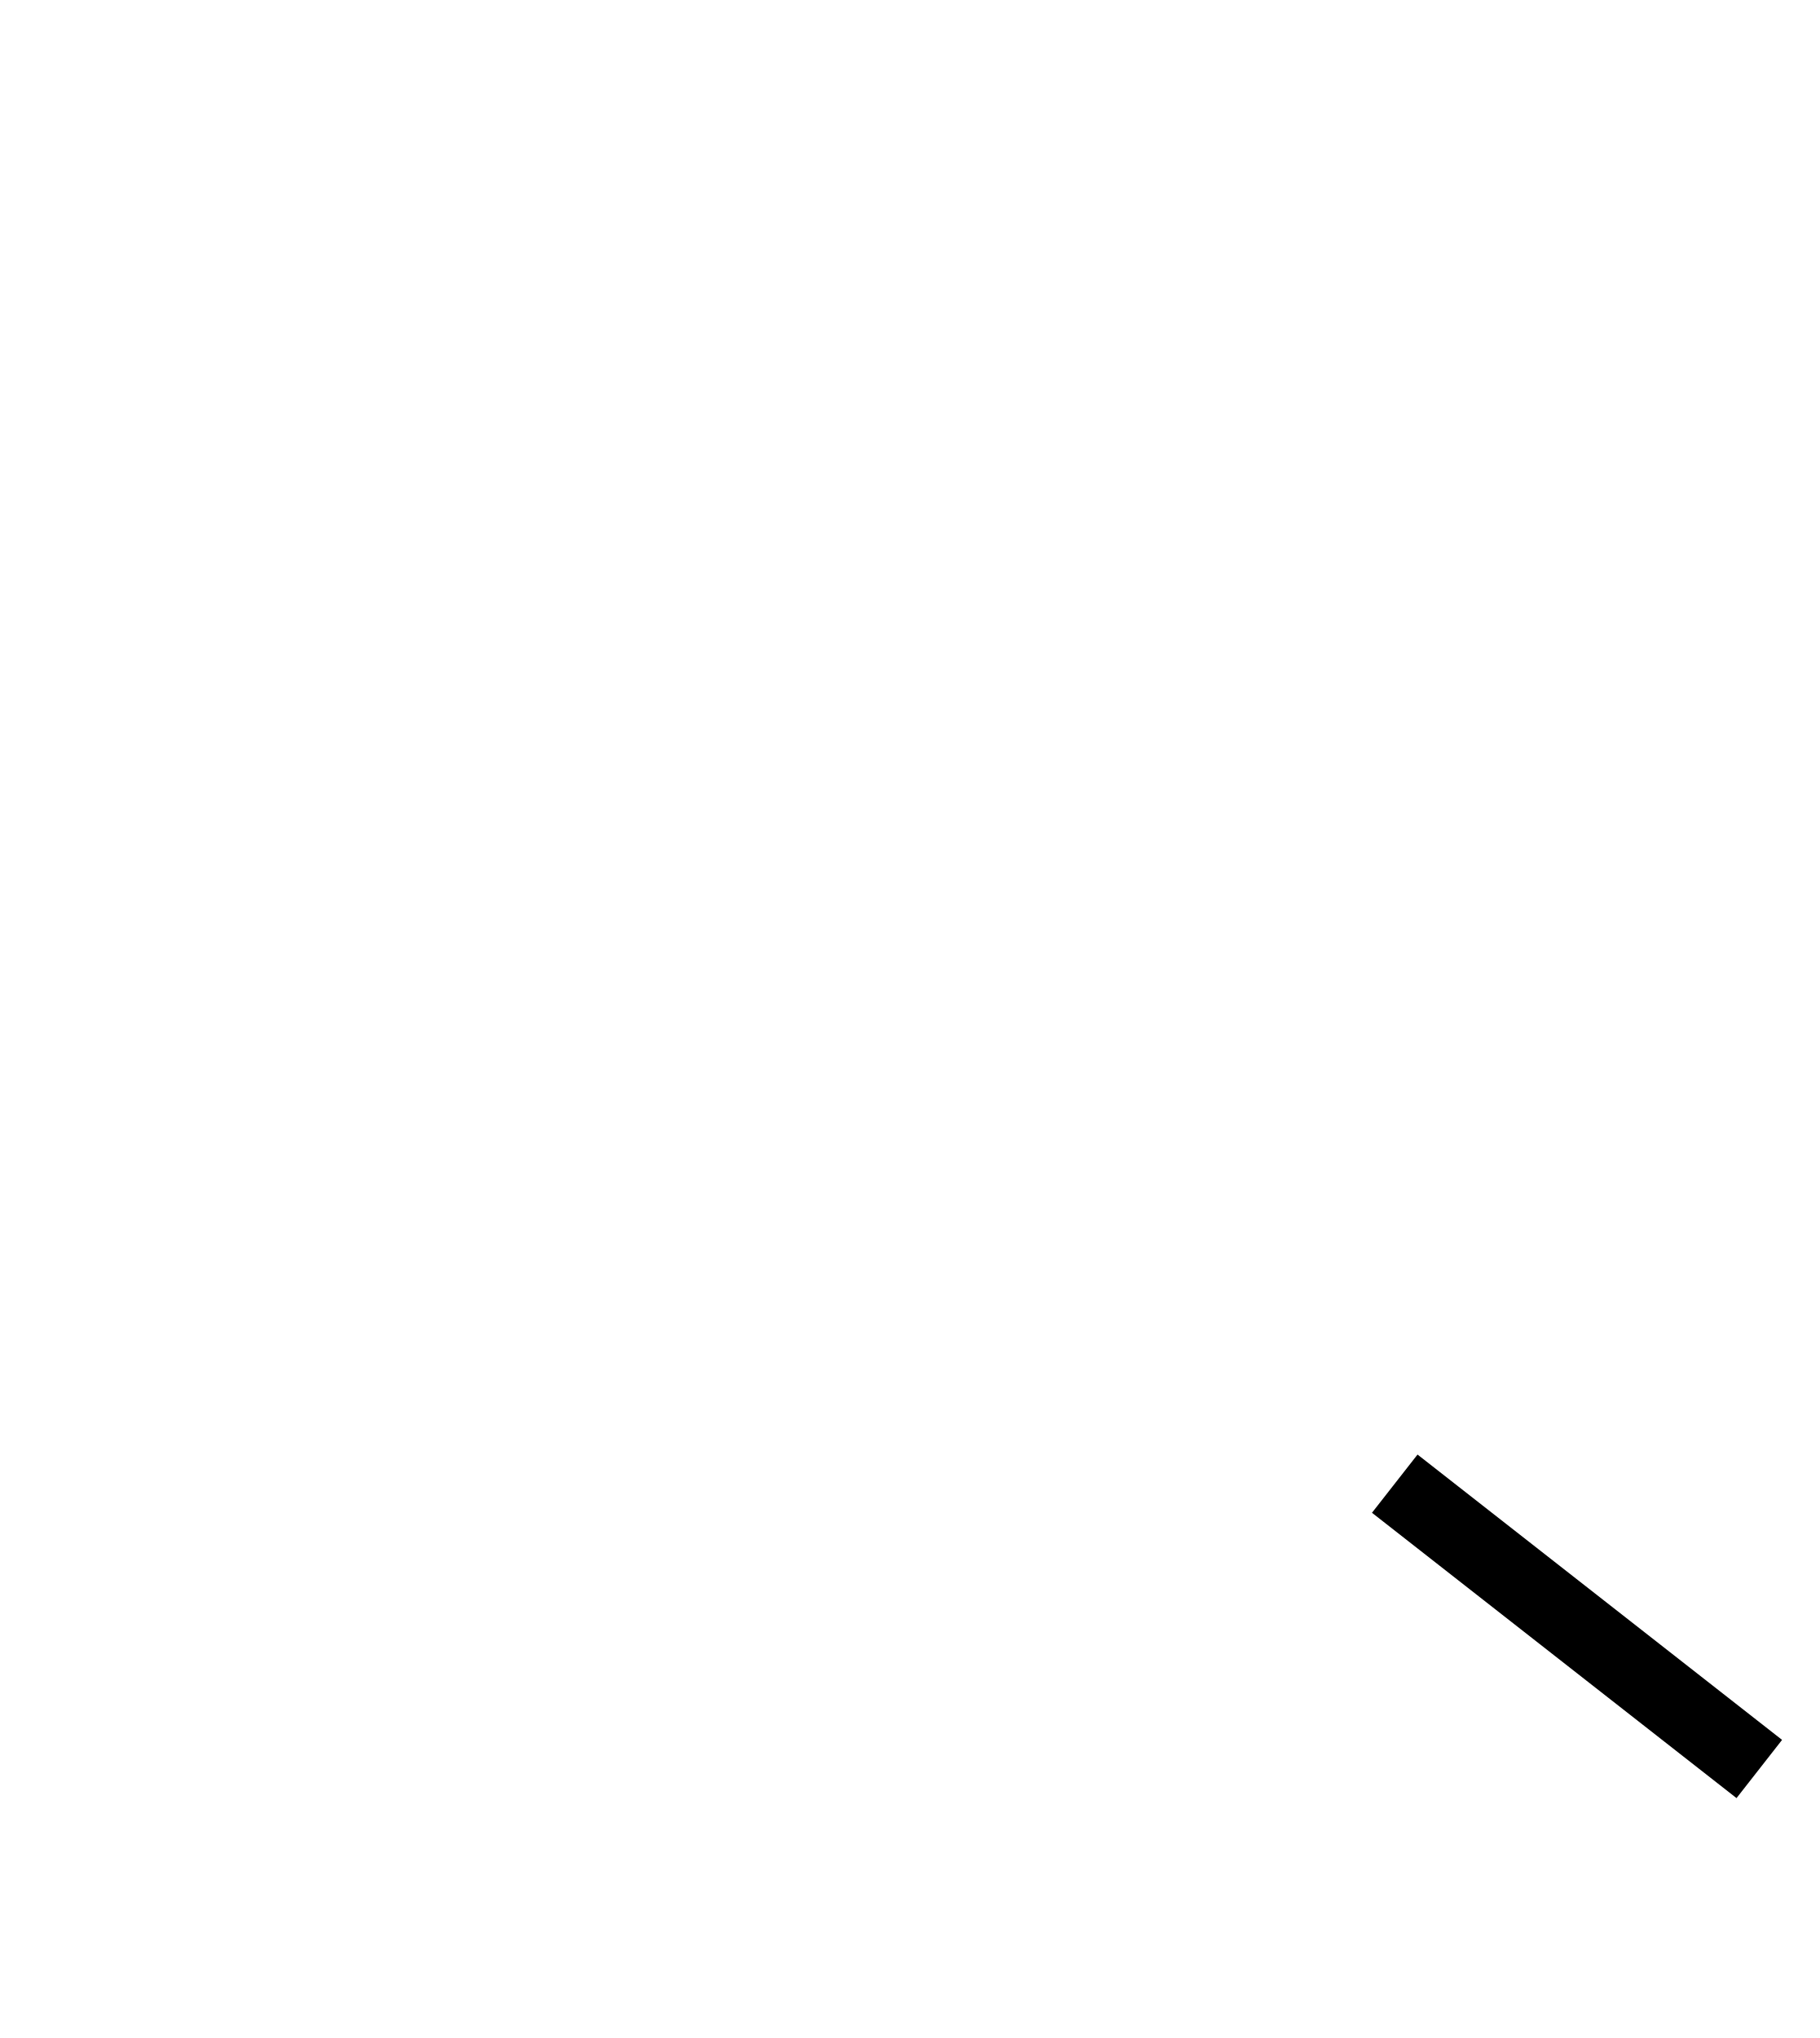
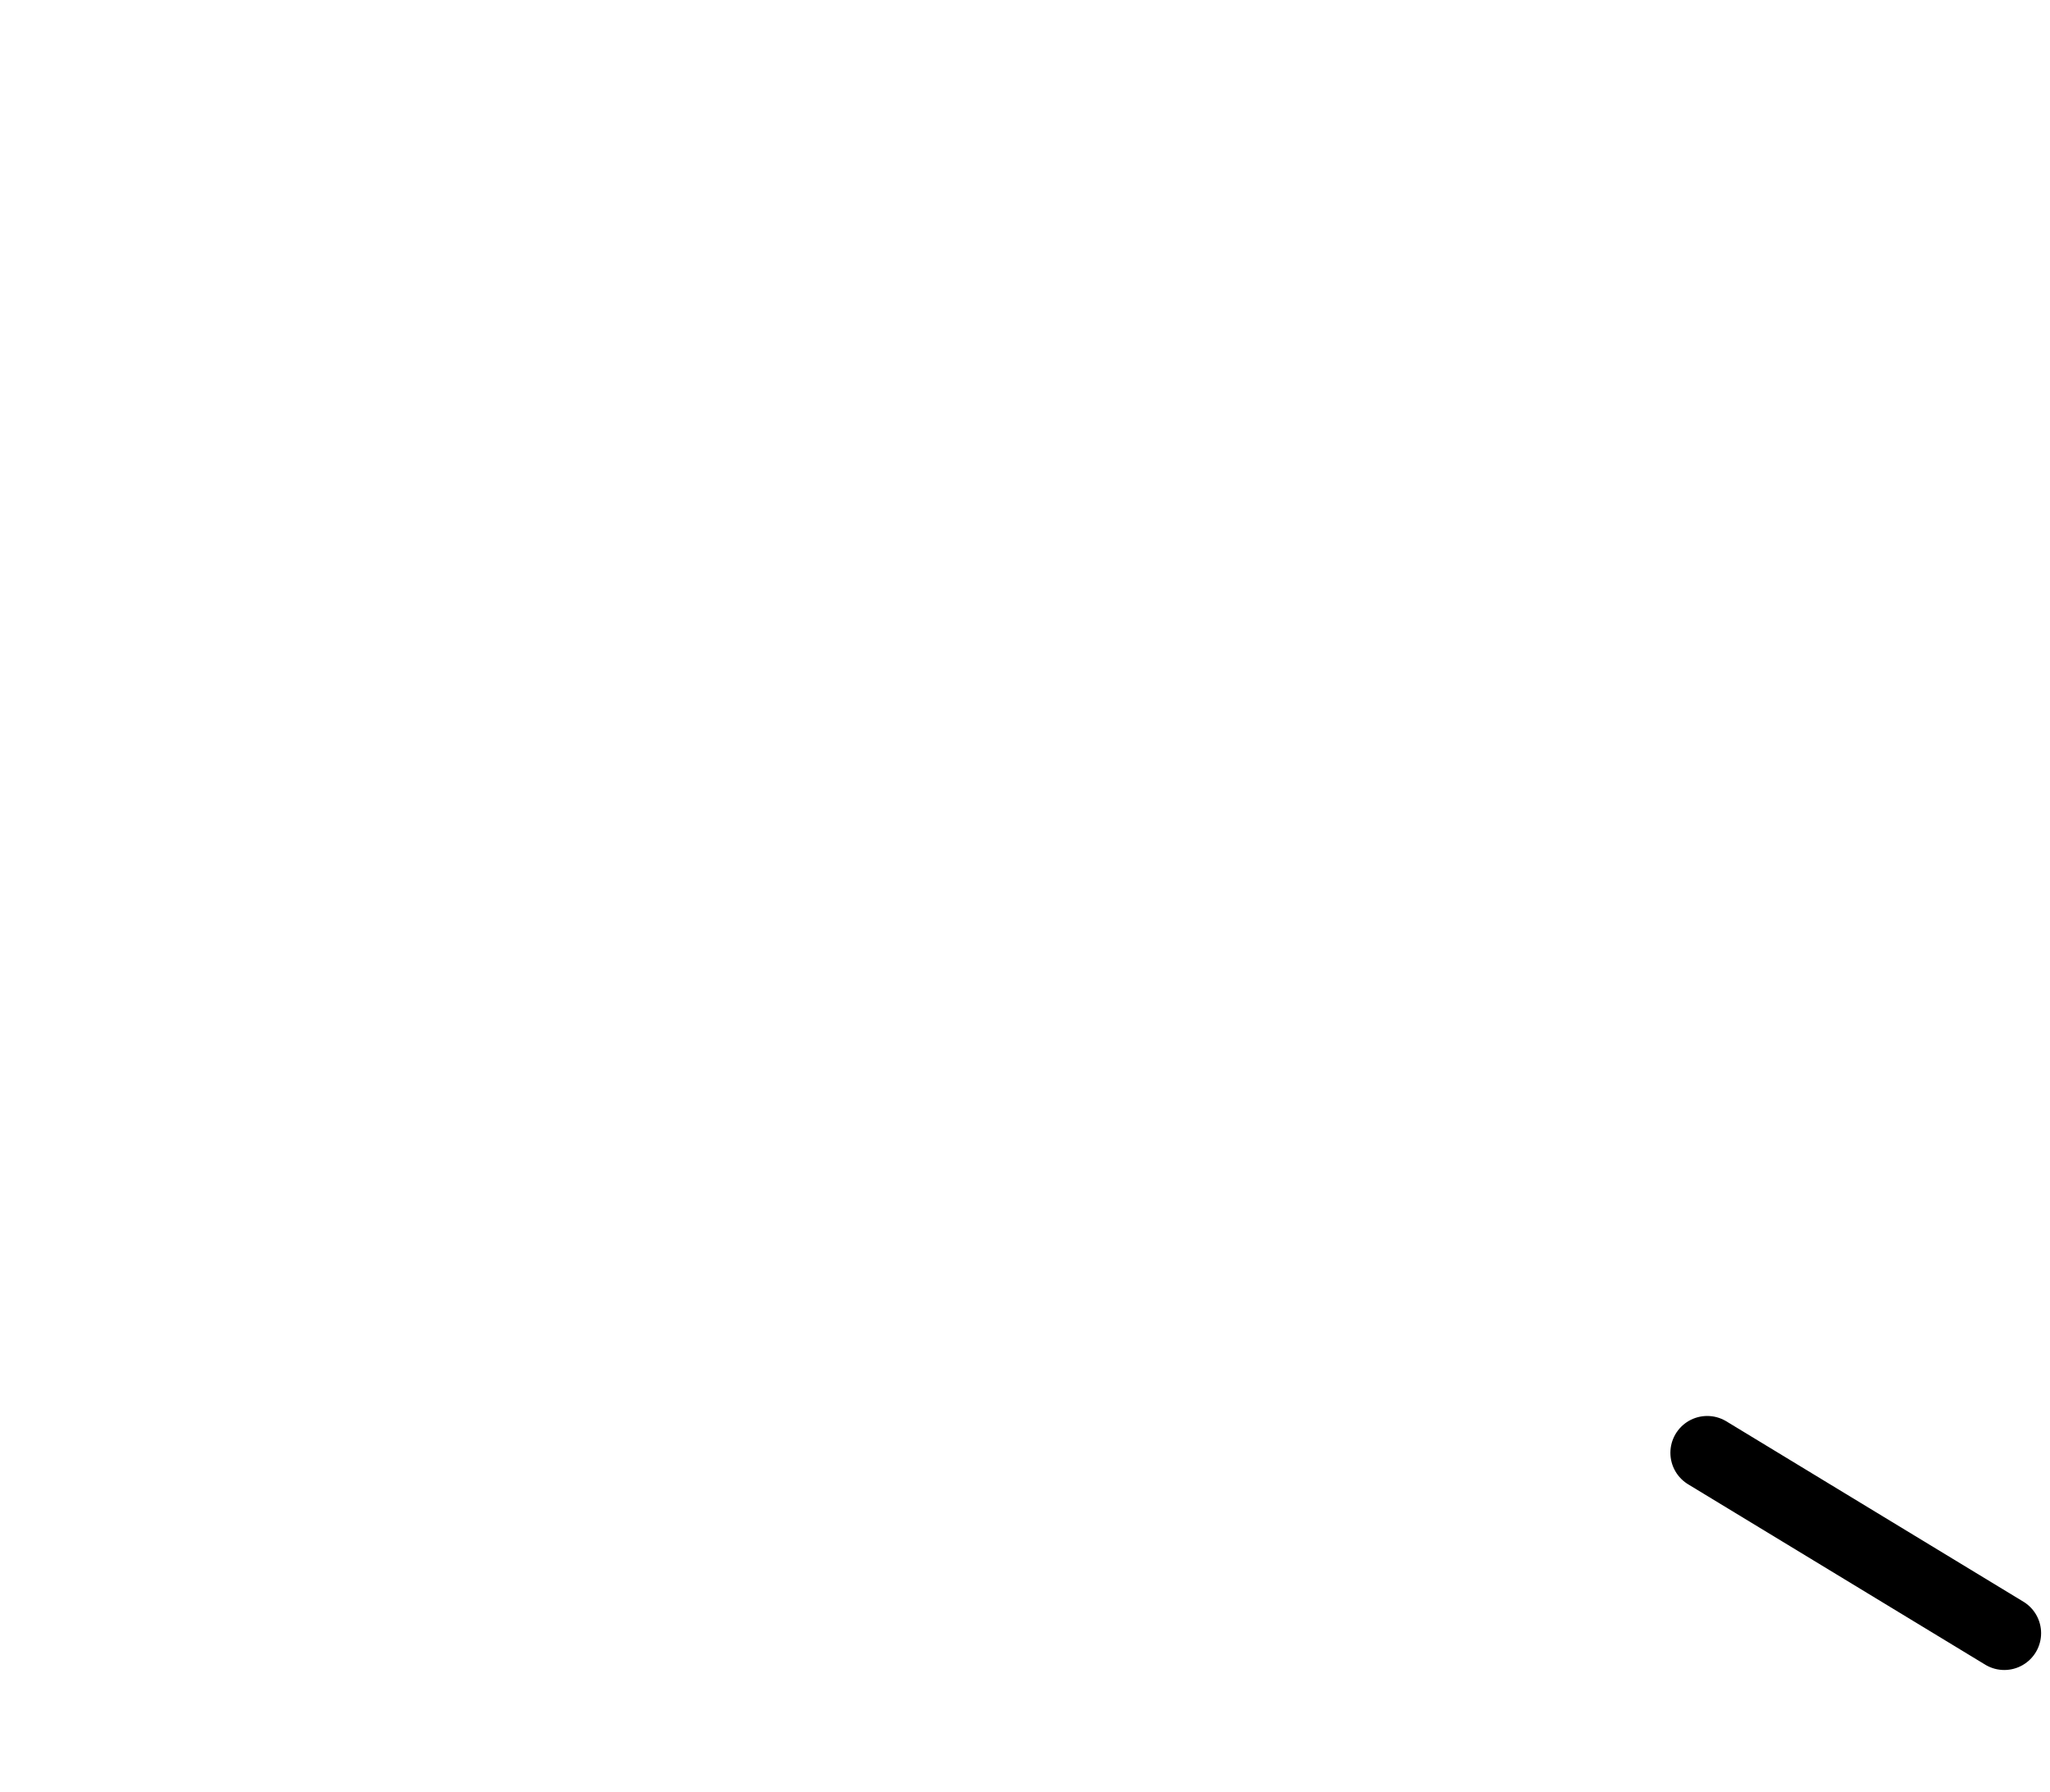
- <svg xmlns="http://www.w3.org/2000/svg" width="125mm" height="140mm" viewBox="0 0 125 140" version="1.1" id="svg8">
+ <svg xmlns="http://www.w3.org/2000/svg" width="107.866mm" height="94.239mm" viewBox="0 0 107.866 94.239" version="1.1" id="svg8">
  <defs id="defs2" />
-   <g id="layer1" transform="translate(-16.2721,-108.0891)" />
-   <g id="layer2" transform="translate(-16.2721,-108.0891)" />
-   <g id="layer3" transform="translate(-16.2721,-108.0891)" />
-   <g id="layer4" transform="translate(-16.2721,-108.0891)" />
-   <g id="layer7" transform="translate(-16.2721,-108.0891)" />
-   <g id="layer5" transform="translate(-16.2721,-108.0891)">
-     <rect style="opacity:1;fill:#000000;fill-opacity:1;stroke:none;stroke-width:1;stroke-linecap:round;stroke-linejoin:round;stroke-miterlimit:3.6;stroke-dasharray:none;stroke-opacity:1;paint-order:stroke fill markers" id="rect920-5-2" width="31.805" height="5.078" x="-249.514" y="93.76" transform="matrix(-0.7875202,-0.6162889,-0.6162889,0.7875202,0,0)" />
+   <g id="layer7" style="display:inline" transform="translate(-32.25648,-155.9361)">
+     <path style="display:inline;fill:none;stroke:#000000;stroke-width:3.875;stroke-linecap:round;stroke-linejoin:miter;stroke-miterlimit:4;stroke-dasharray:none;stroke-opacity:1" d="m 122.086,232.366 c 15.463,9.383 15.631,9.489 15.631,9.489" id="path962-7-3-5" />
  </g>
-   <g id="layer6" transform="translate(-16.2721,-108.0891)" />
</svg>
